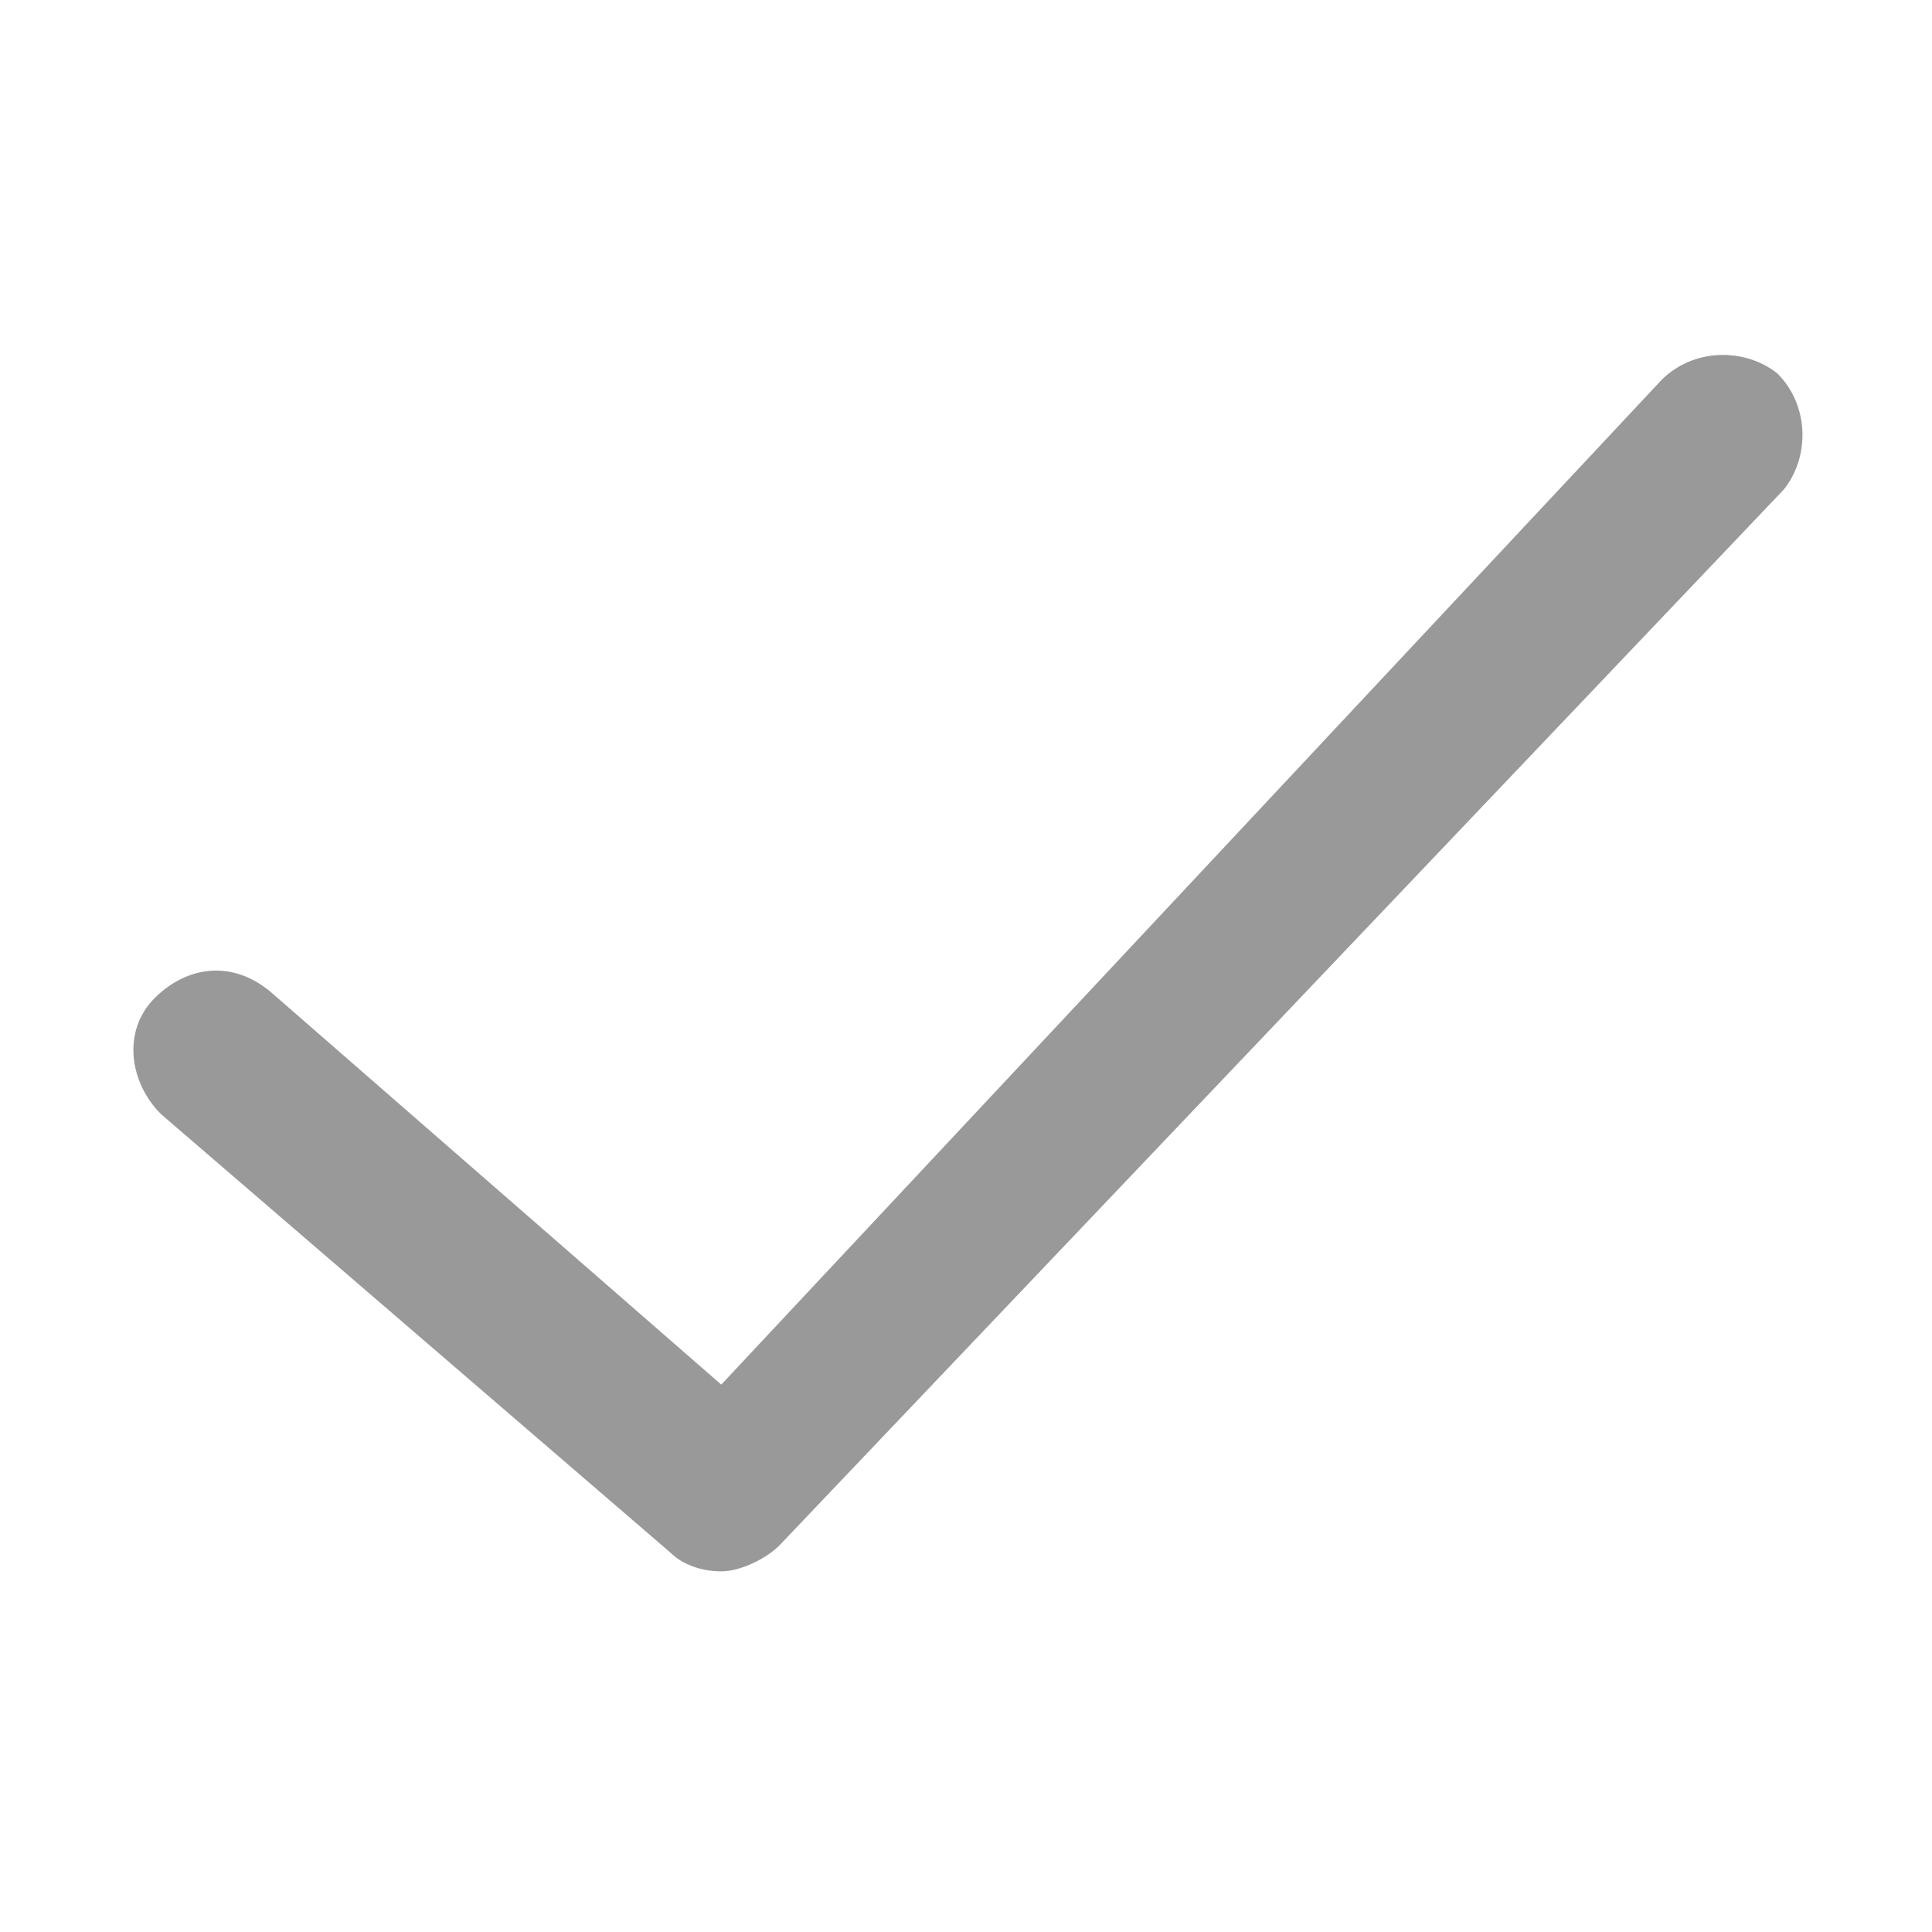
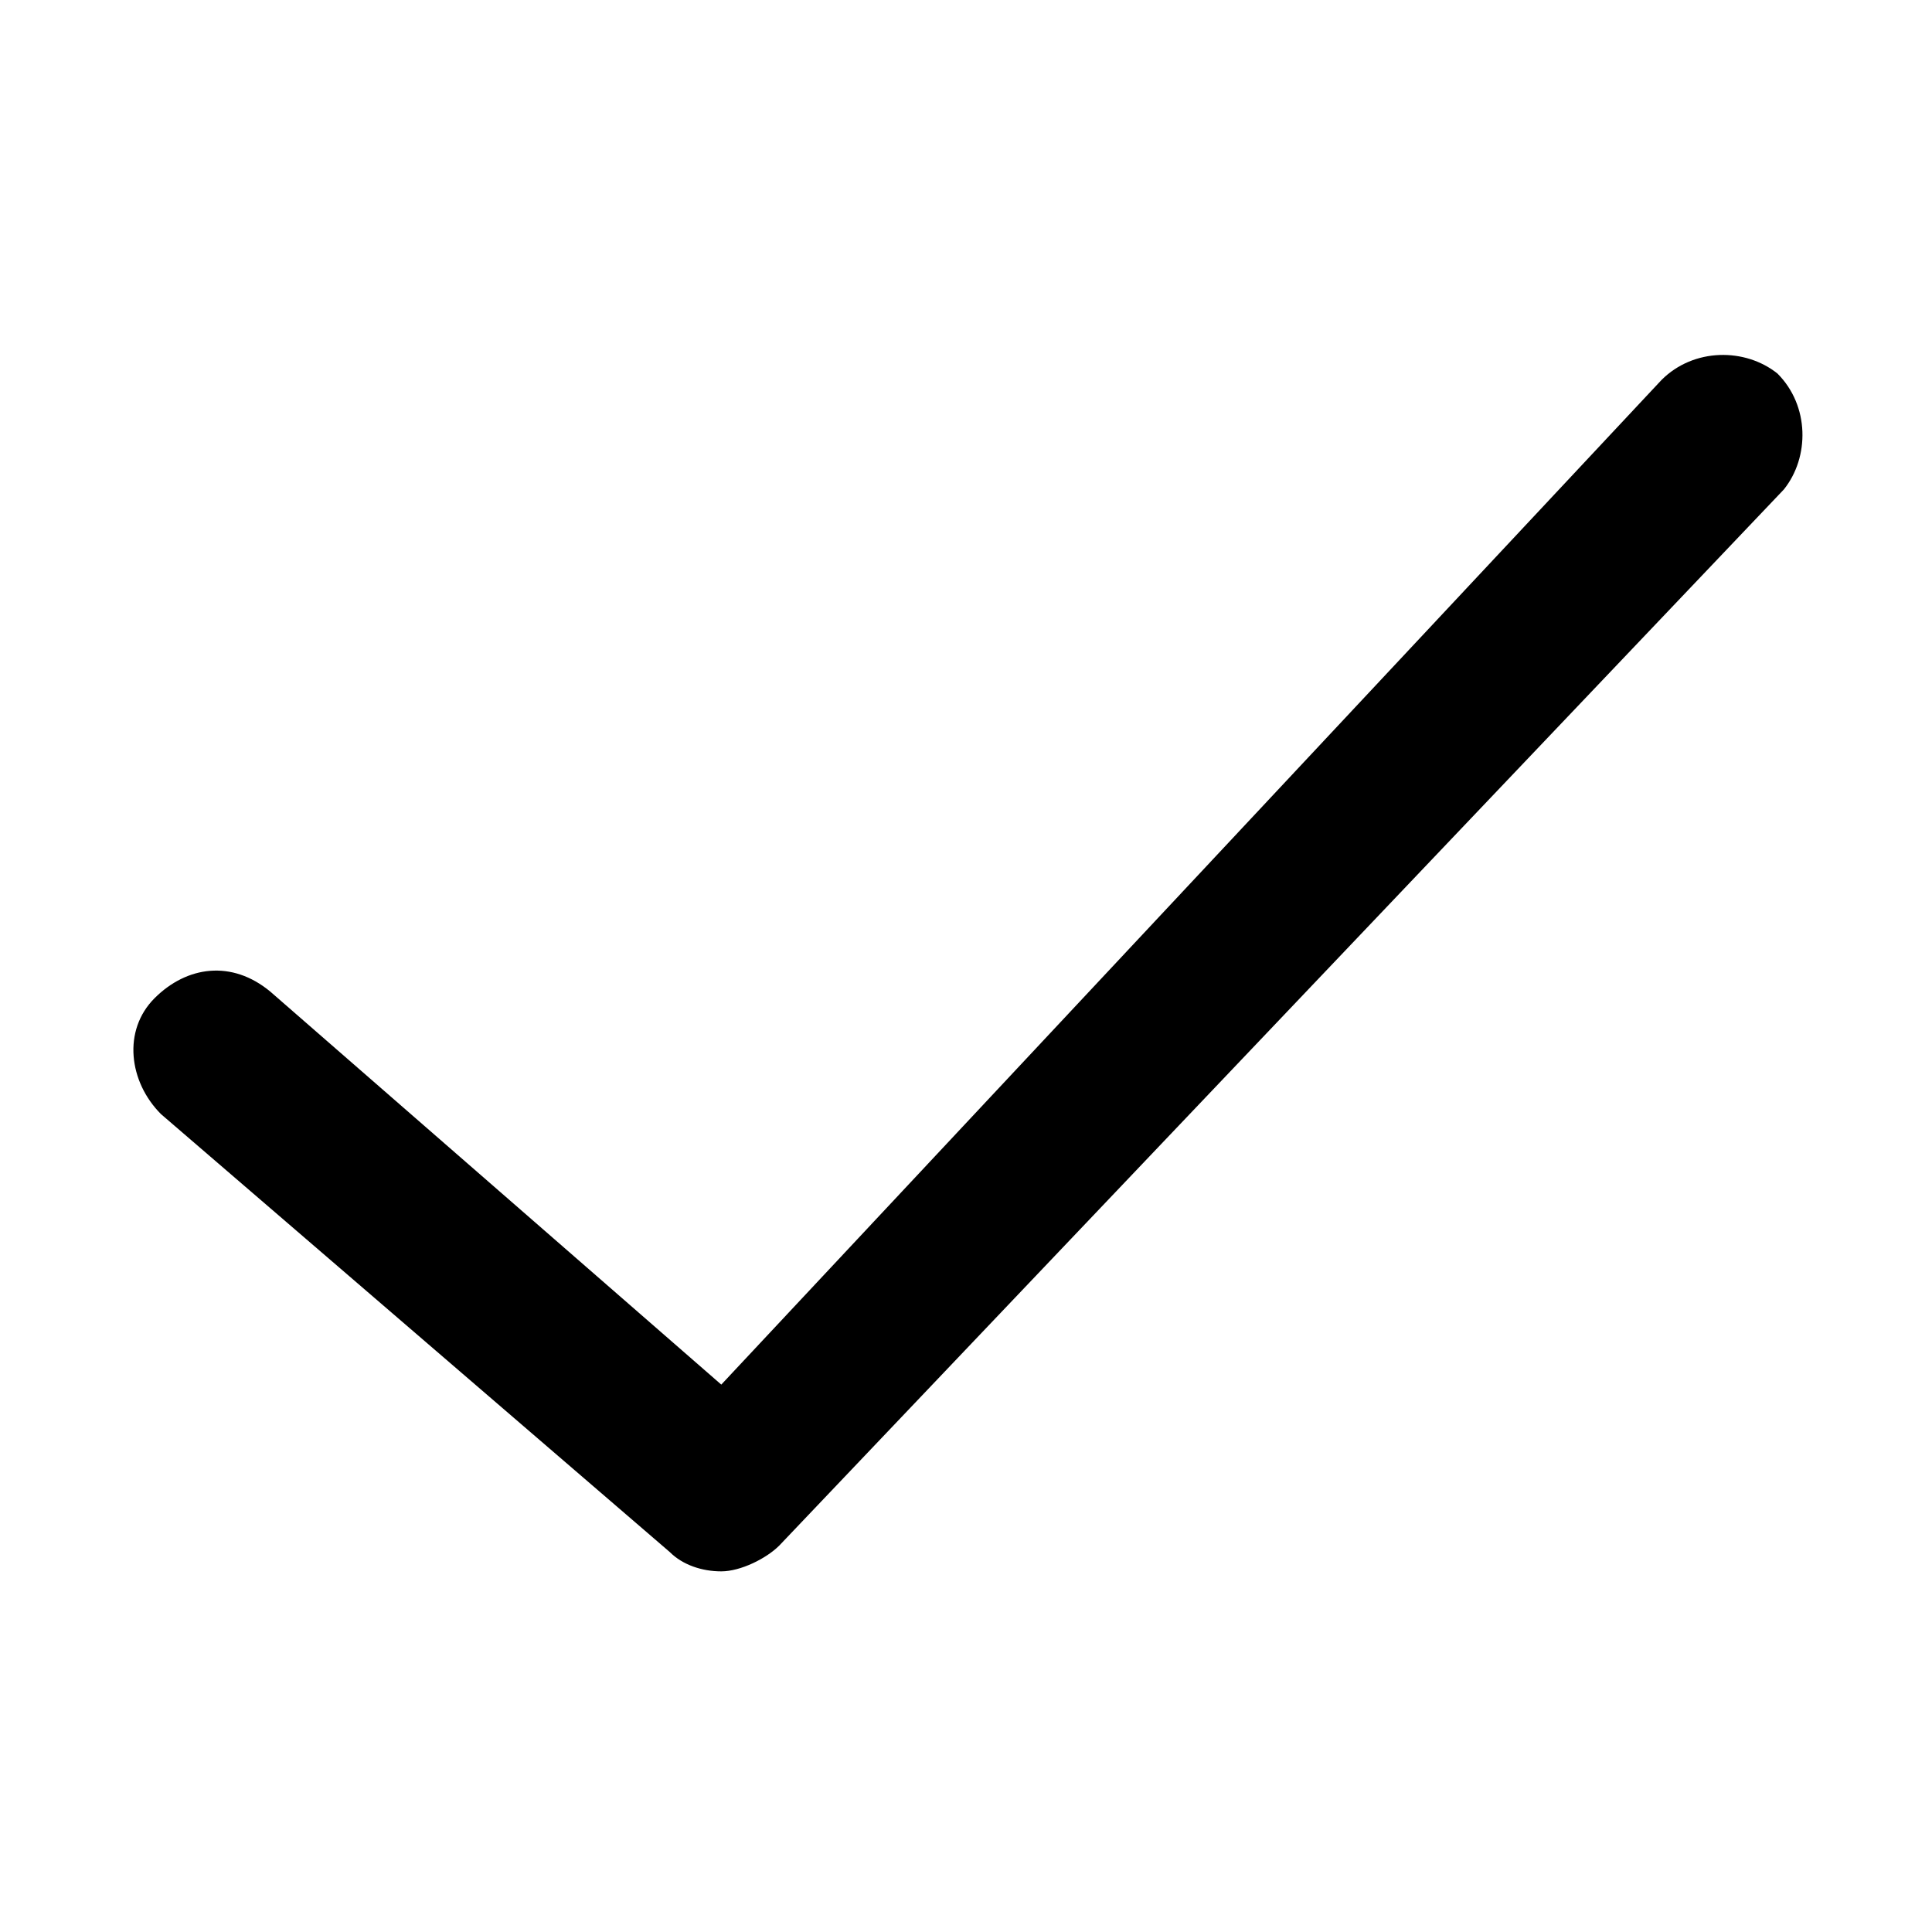
<svg xmlns="http://www.w3.org/2000/svg" width="30" height="30">
-   <path fill="#999" d="M11.2 24.4c-.3 0-.6-.1-.8-.3l-7.9-6.8c-.5-.5-.6-1.3-.1-1.8s1.2-.6 1.8-.1l7 6.1L25.8 5.9c.5-.5 1.3-.5 1.8-.1.5.5.5 1.3.1 1.8L12.1 24c-.2.2-.6.4-.9.4z" />
+   <path d="M11.2 24.4c-.3 0-.6-.1-.8-.3l-7.9-6.8c-.5-.5-.6-1.3-.1-1.8s1.2-.6 1.8-.1l7 6.1L25.8 5.9c.5-.5 1.3-.5 1.8-.1.5.5.5 1.3.1 1.8L12.1 24c-.2.2-.6.4-.9.4z" />
</svg>
